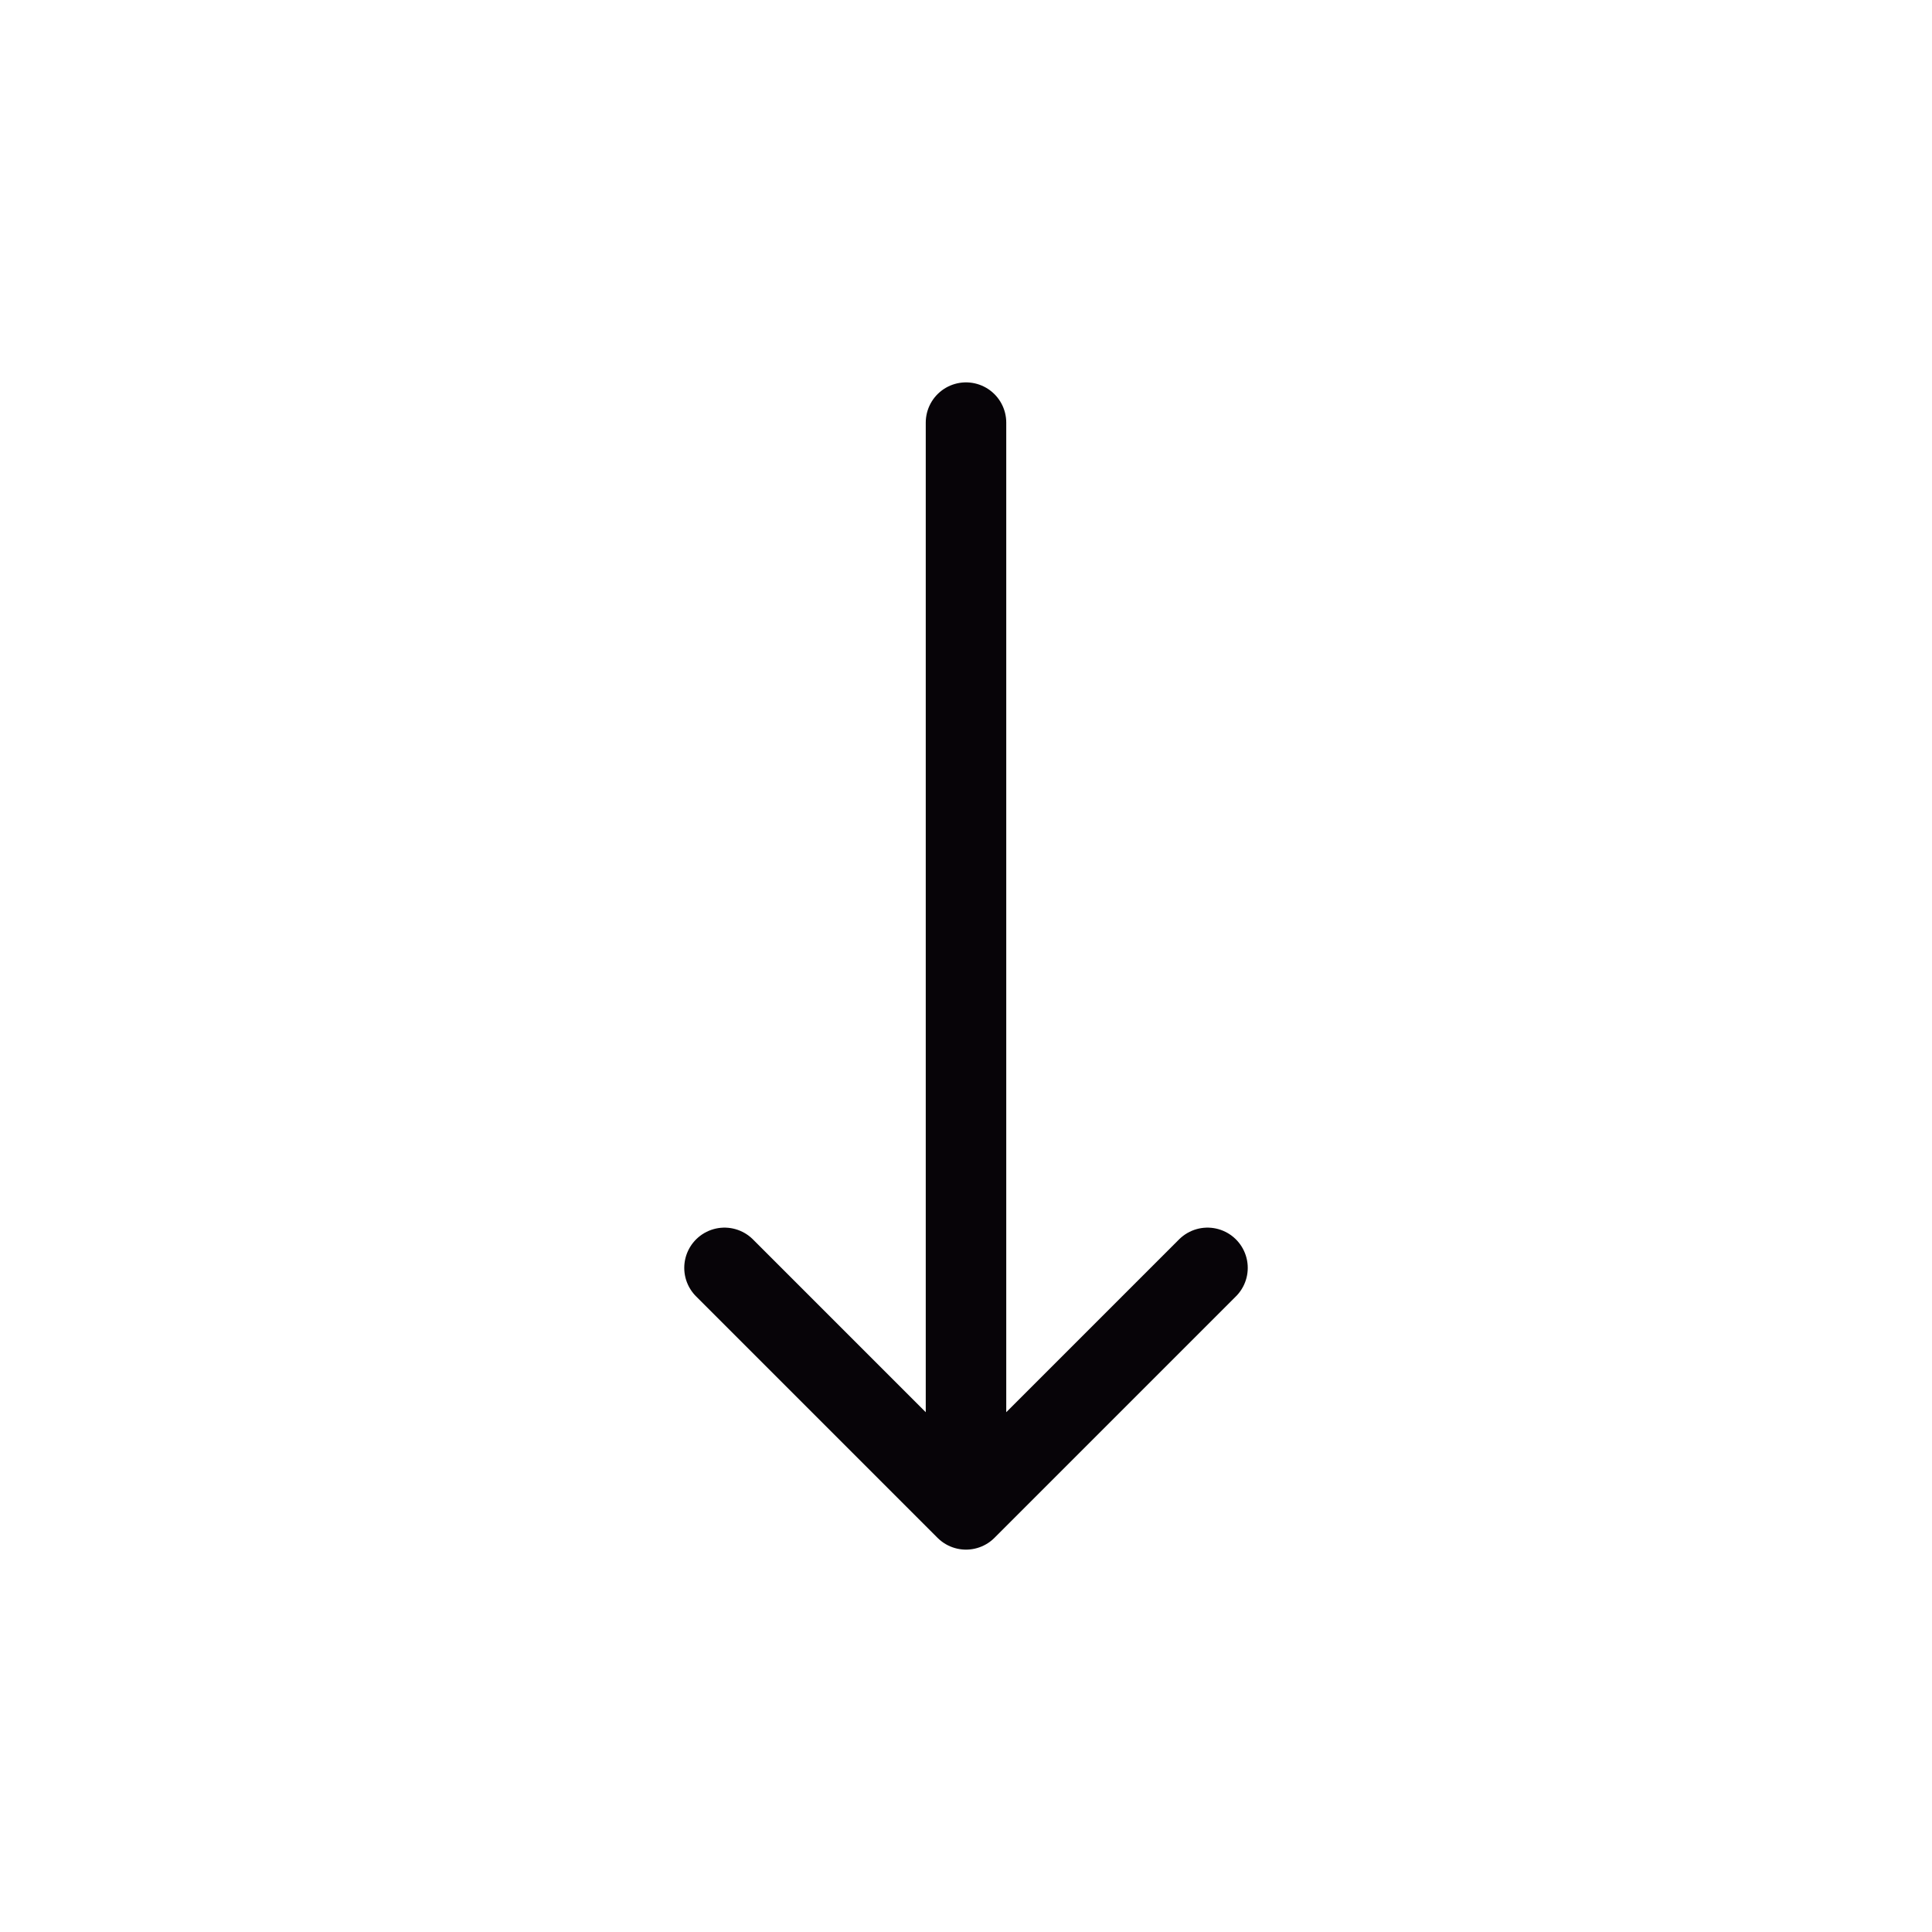
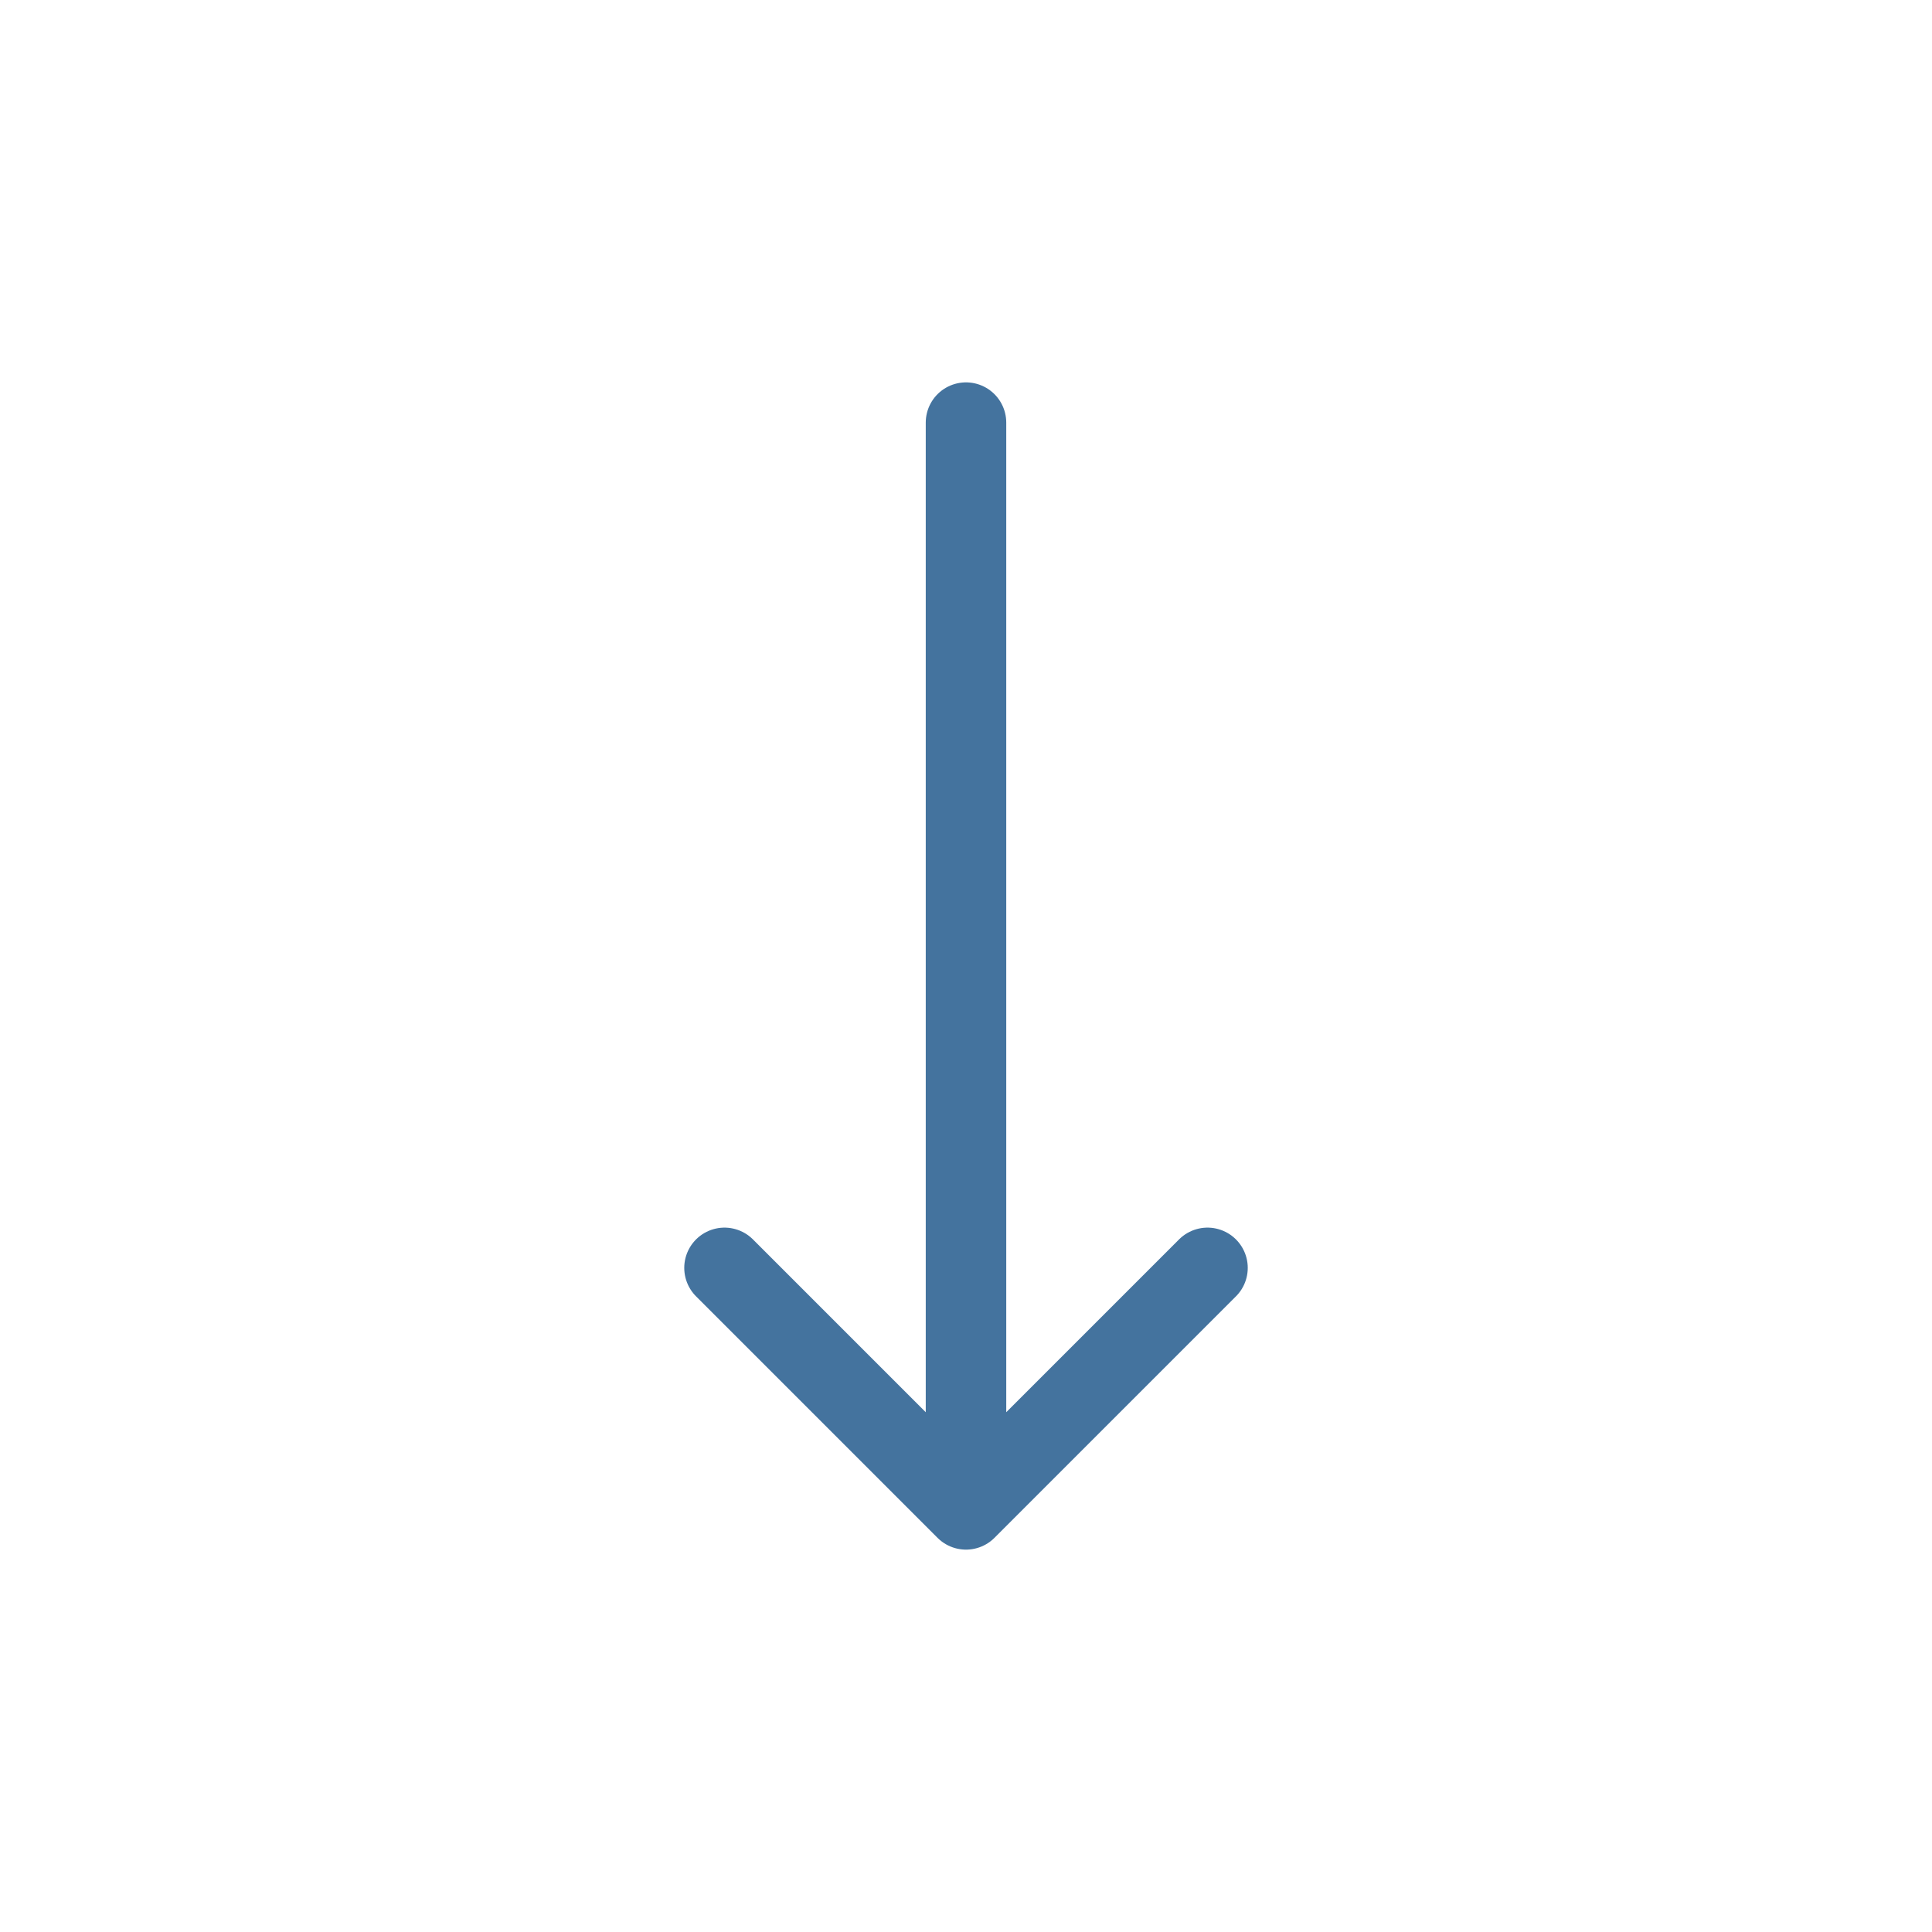
<svg xmlns="http://www.w3.org/2000/svg" version="1.1" width="24" height="24" viewBox="0 0 24 24" id="svg4530">
  <defs id="defs4534" />
  <rect y="-24" x="2.6237693e-17" width="24" height="24" transform="rotate(90)" style="fill:none" id="rect4" />
-   <path d="M 12,18.75 V 5.25 m 0,13.5 -3,-3 m 3,3 3,-3" style="fill:none;stroke:#070408;stroke-linecap:round;stroke-linejoin:round" id="path8" />
+   <path d="M 12,18.75 V 5.25 m 0,13.5 -3,-3 m 3,3 3,-3" style="fill:none;stroke:#44739e;stroke-linecap:round;stroke-linejoin:round;stroke-opacity:1" id="path8" />
</svg>
